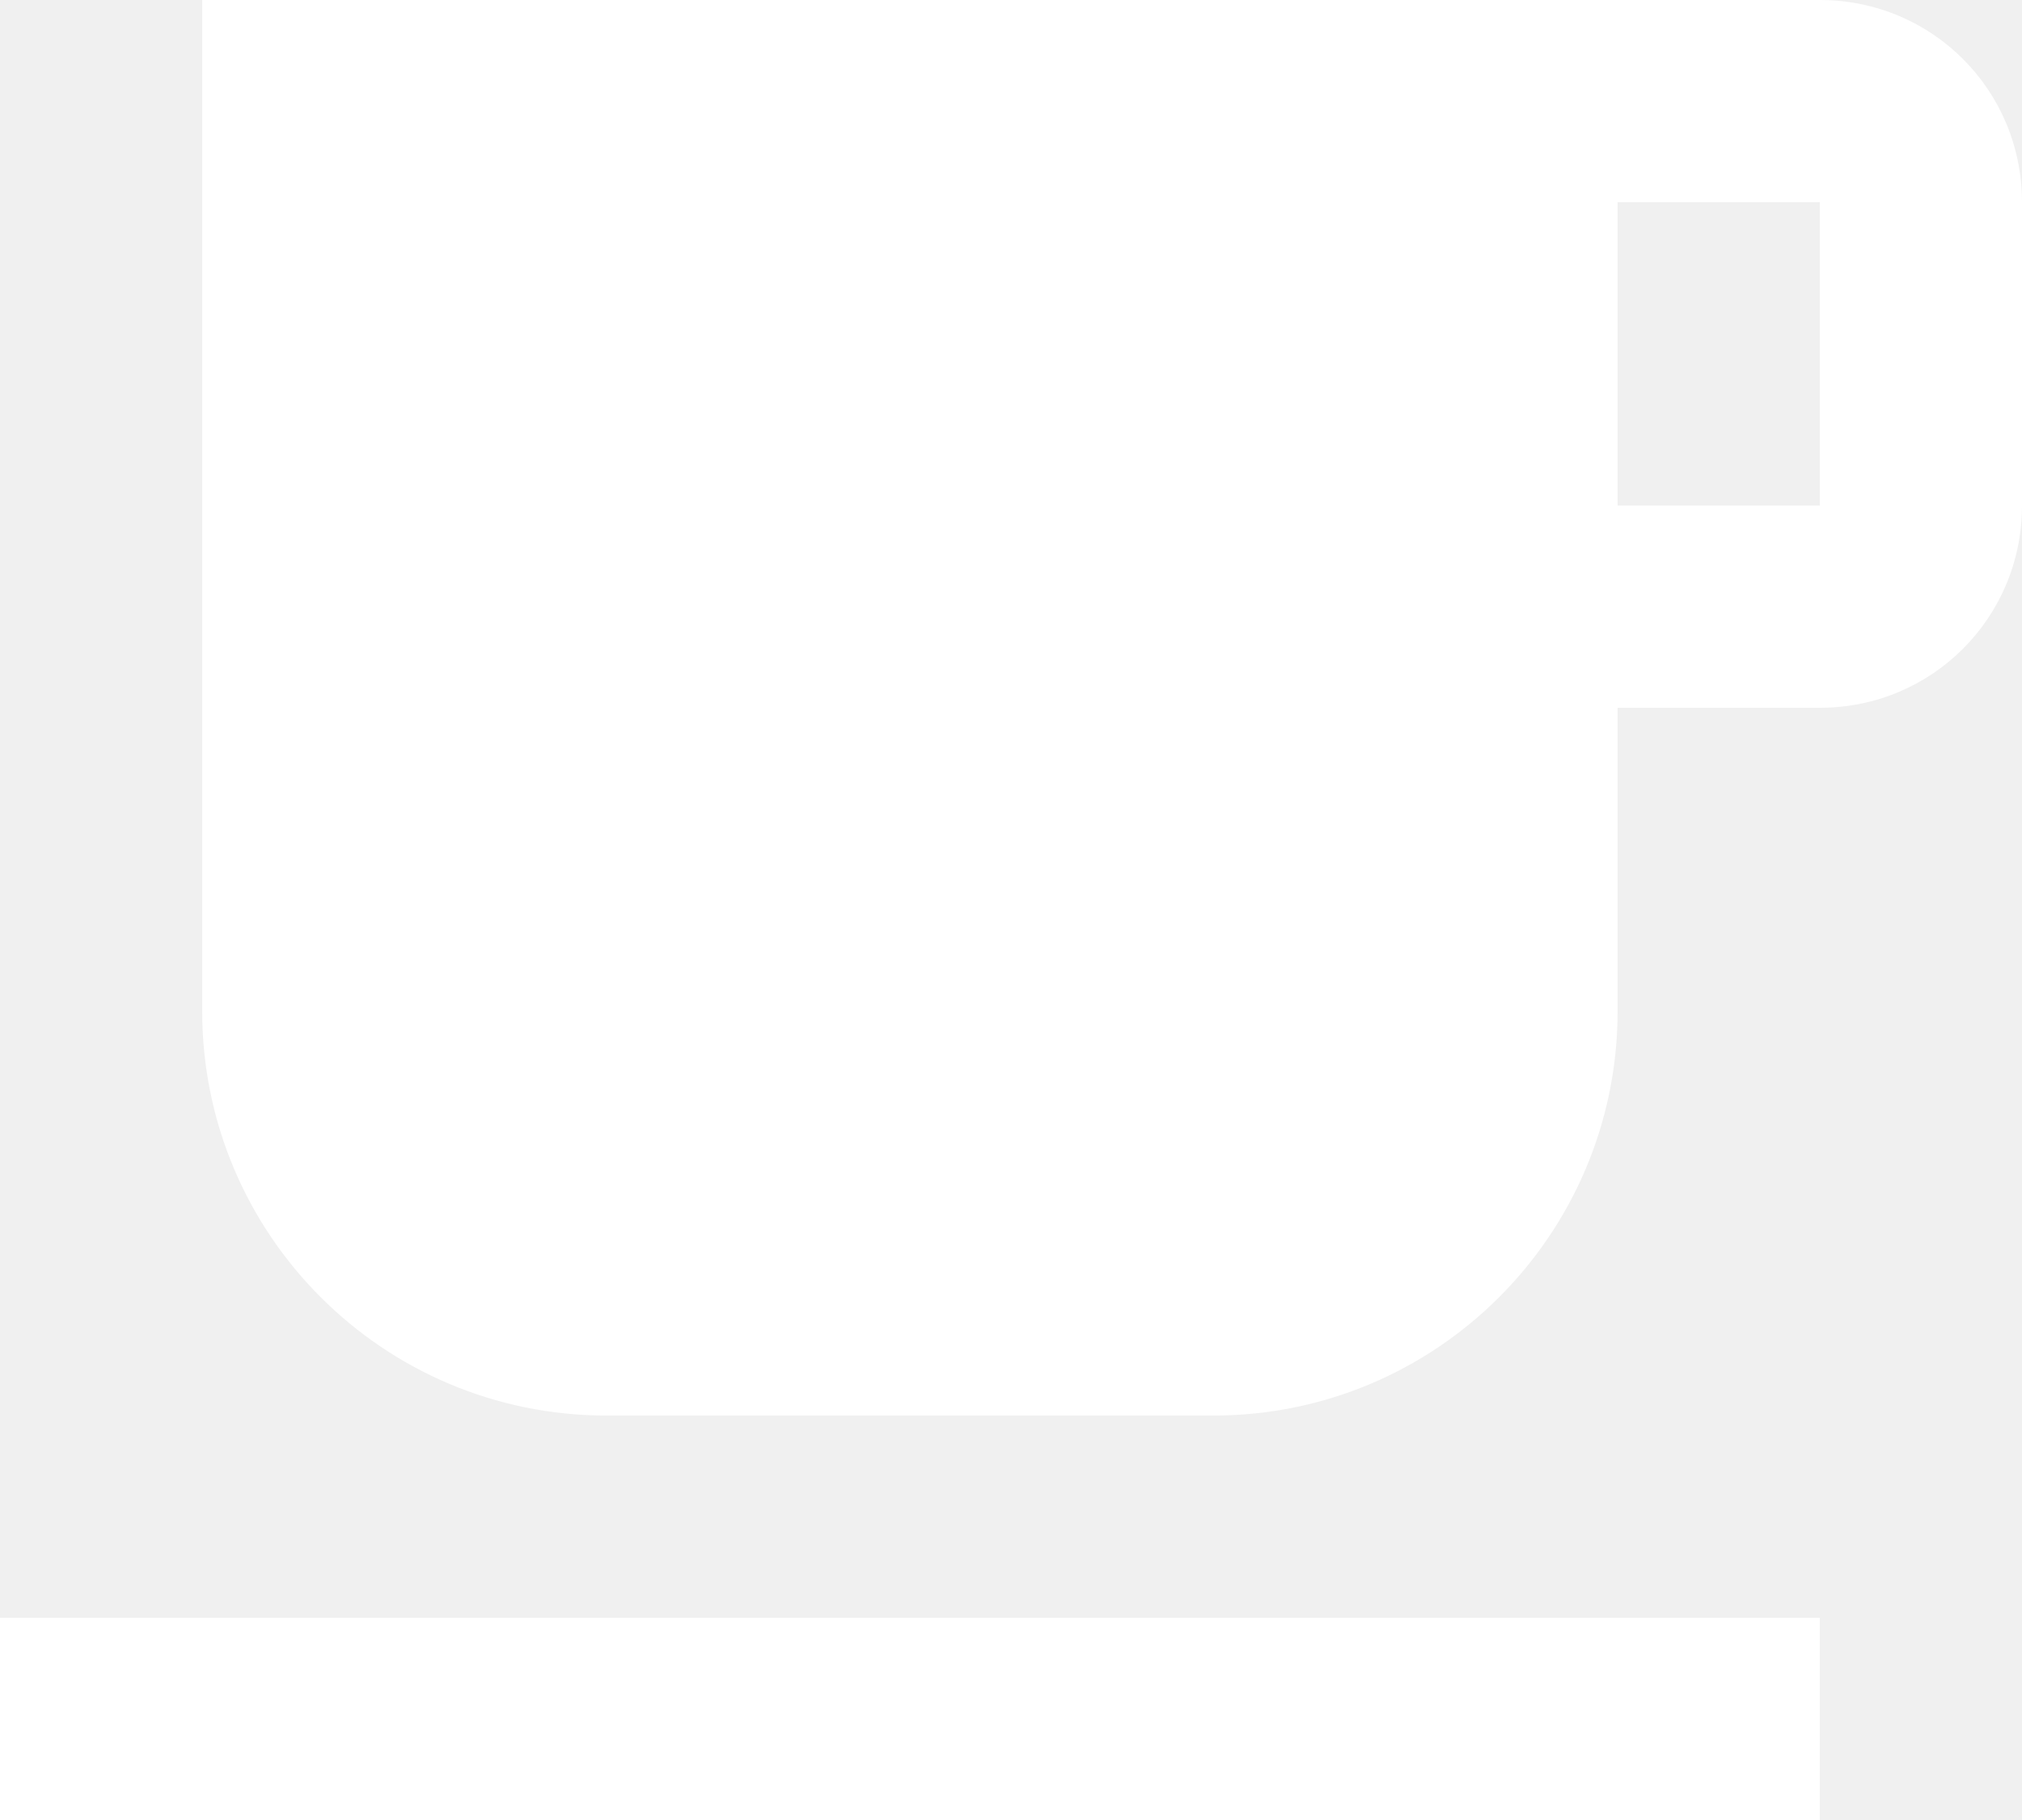
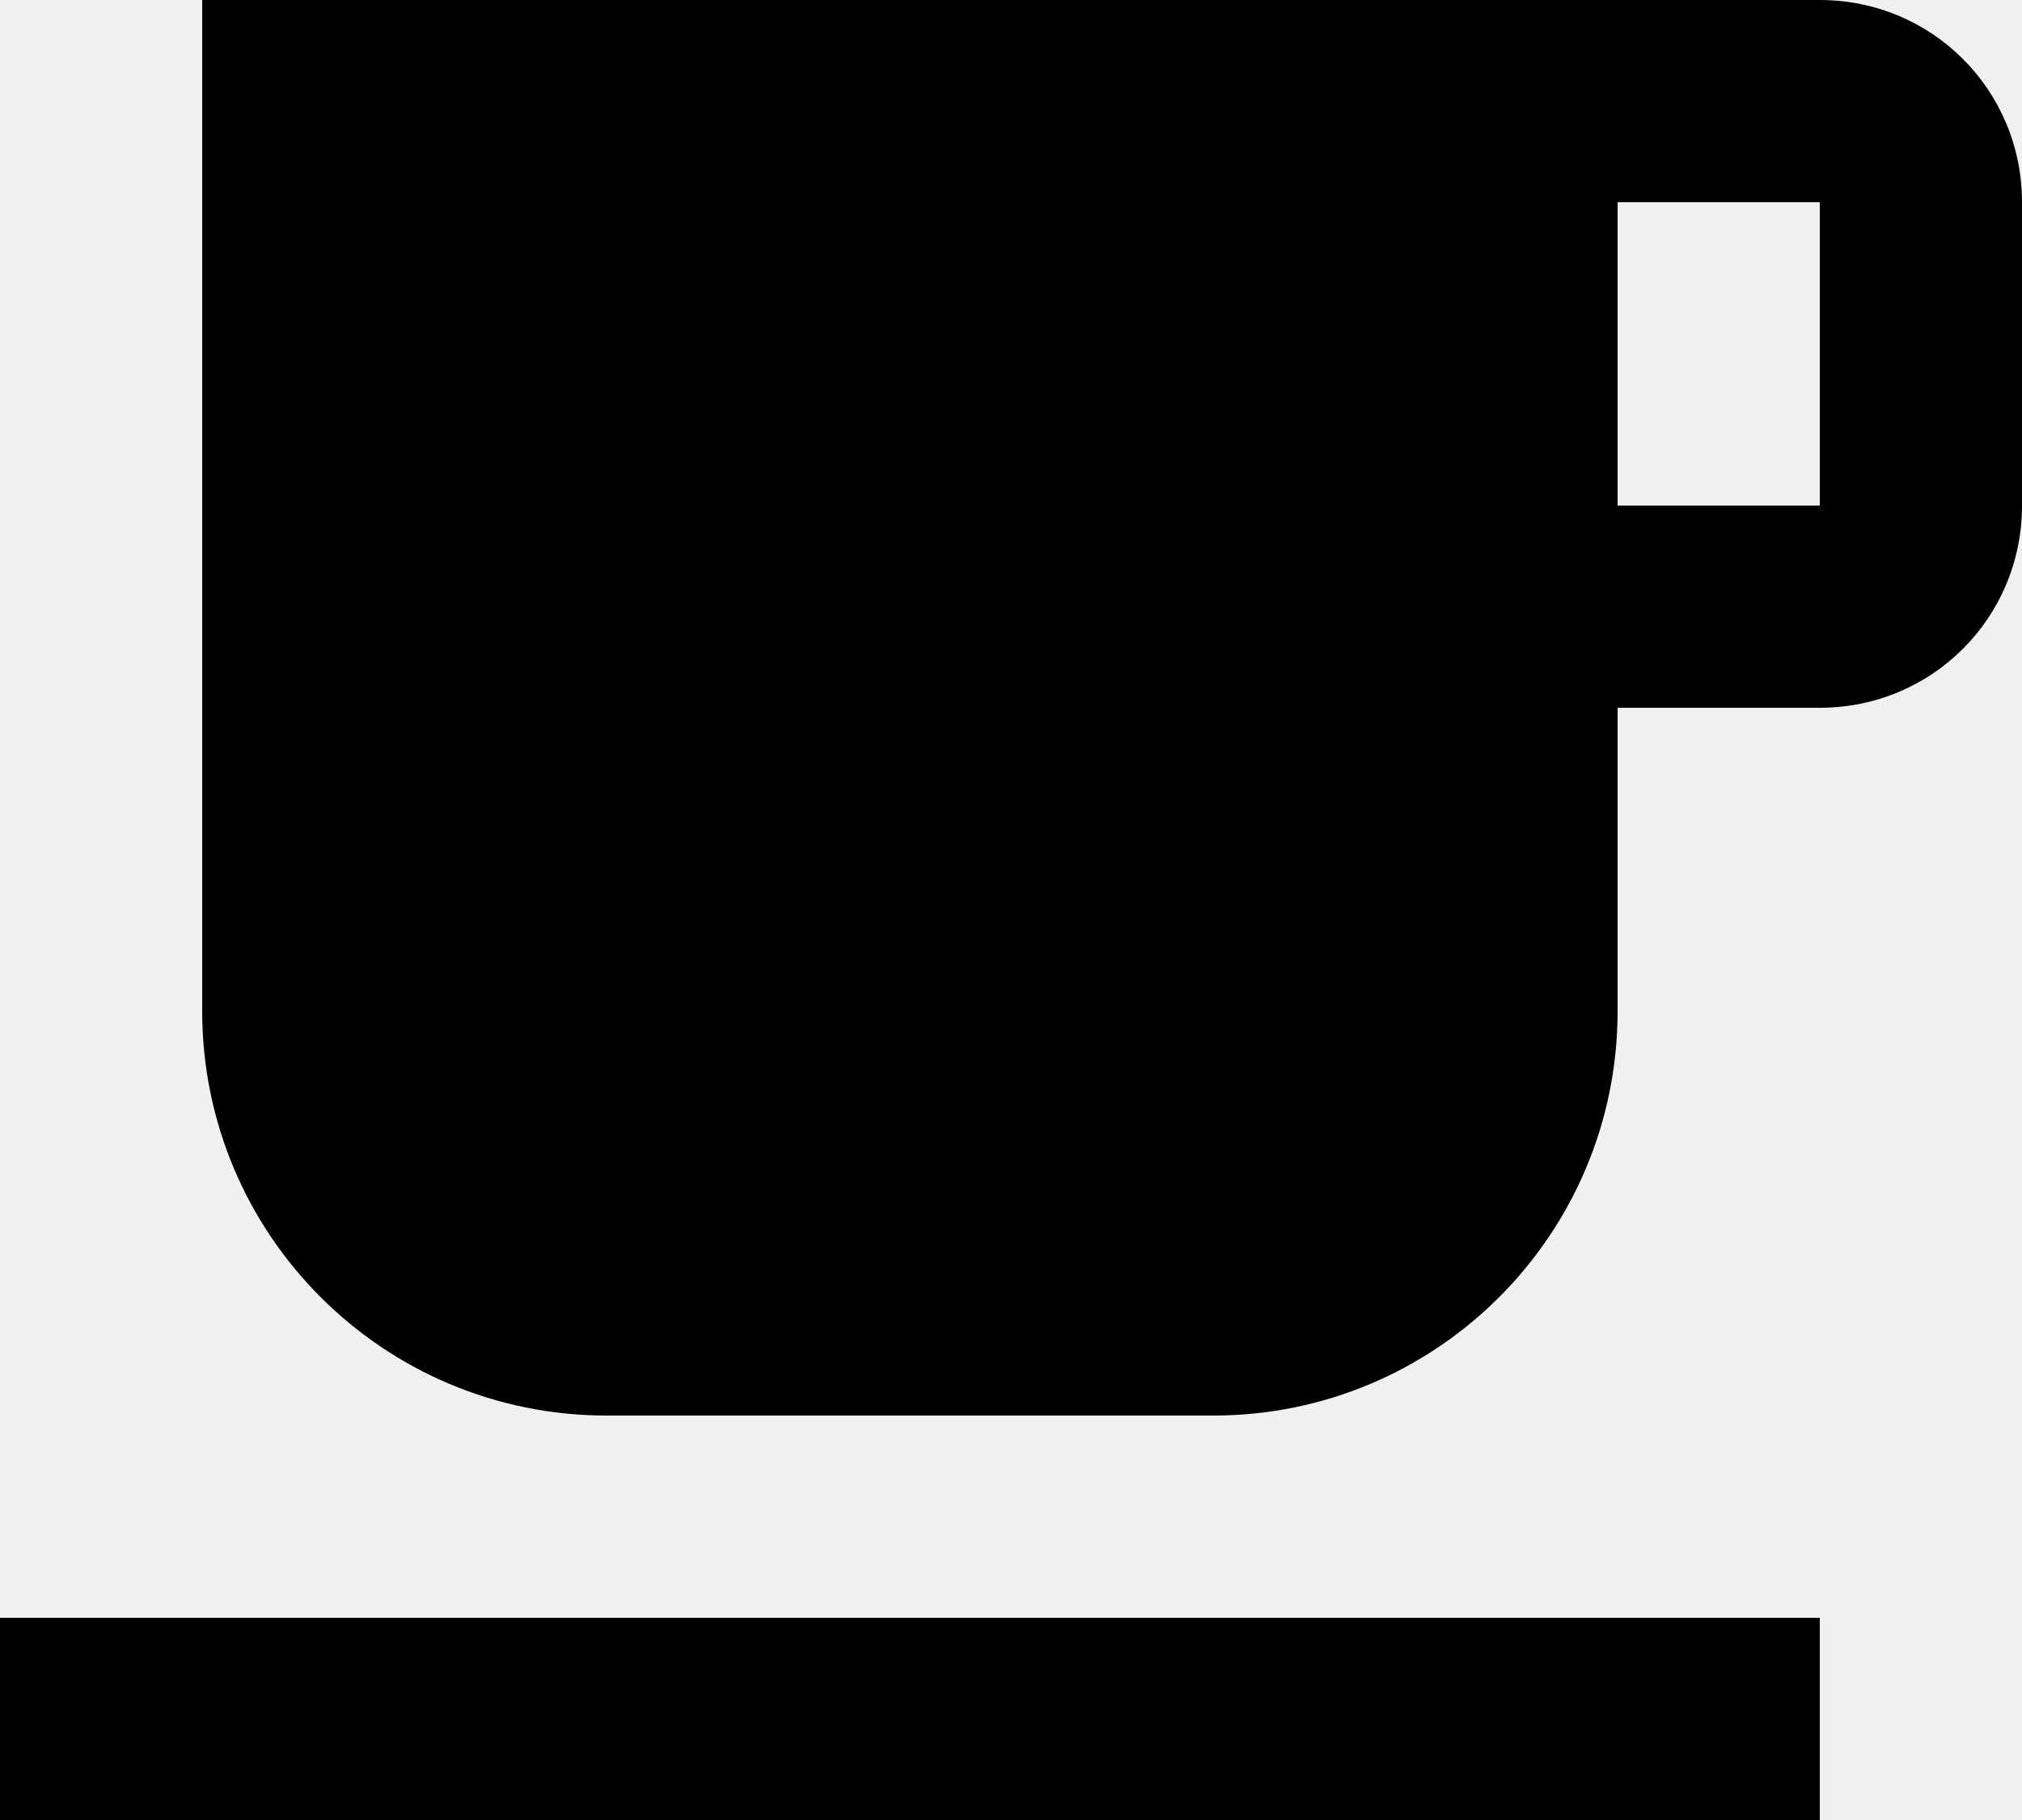
<svg xmlns="http://www.w3.org/2000/svg" width="20" height="18" viewBox="0 0 20 18" fill="none">
-   <path d="M18 0H2V10C2 12.21 3.79 14 6 14H12C14.21 14 16 12.21 16 10V7H18C19.11 7 20 6.11 20 5V2C20 0.89 19.11 0 18 0ZM18 5H16V2H18V5ZM0 18H18V16H0V18Z" fill="white" />
+   <g clip-path="url(#clip0_883_325)">
+     <path d="M18 0H2V10C2 12.21 3.79 14 6 14H12C14.21 14 16 12.21 16 10V7H18C19.11 7 20 6.11 20 5V2C20 0.89 19.11 0 18 0ZM18 5H16V2H18V5ZM0 18H18V16H0V18Z" fill="black" />
+   </g>
+   <defs>
+     <clipPath id="clip0_883_325">
+       <rect width="20" height="18" fill="white" />
+     </clipPath>
+   </defs>
</svg>
